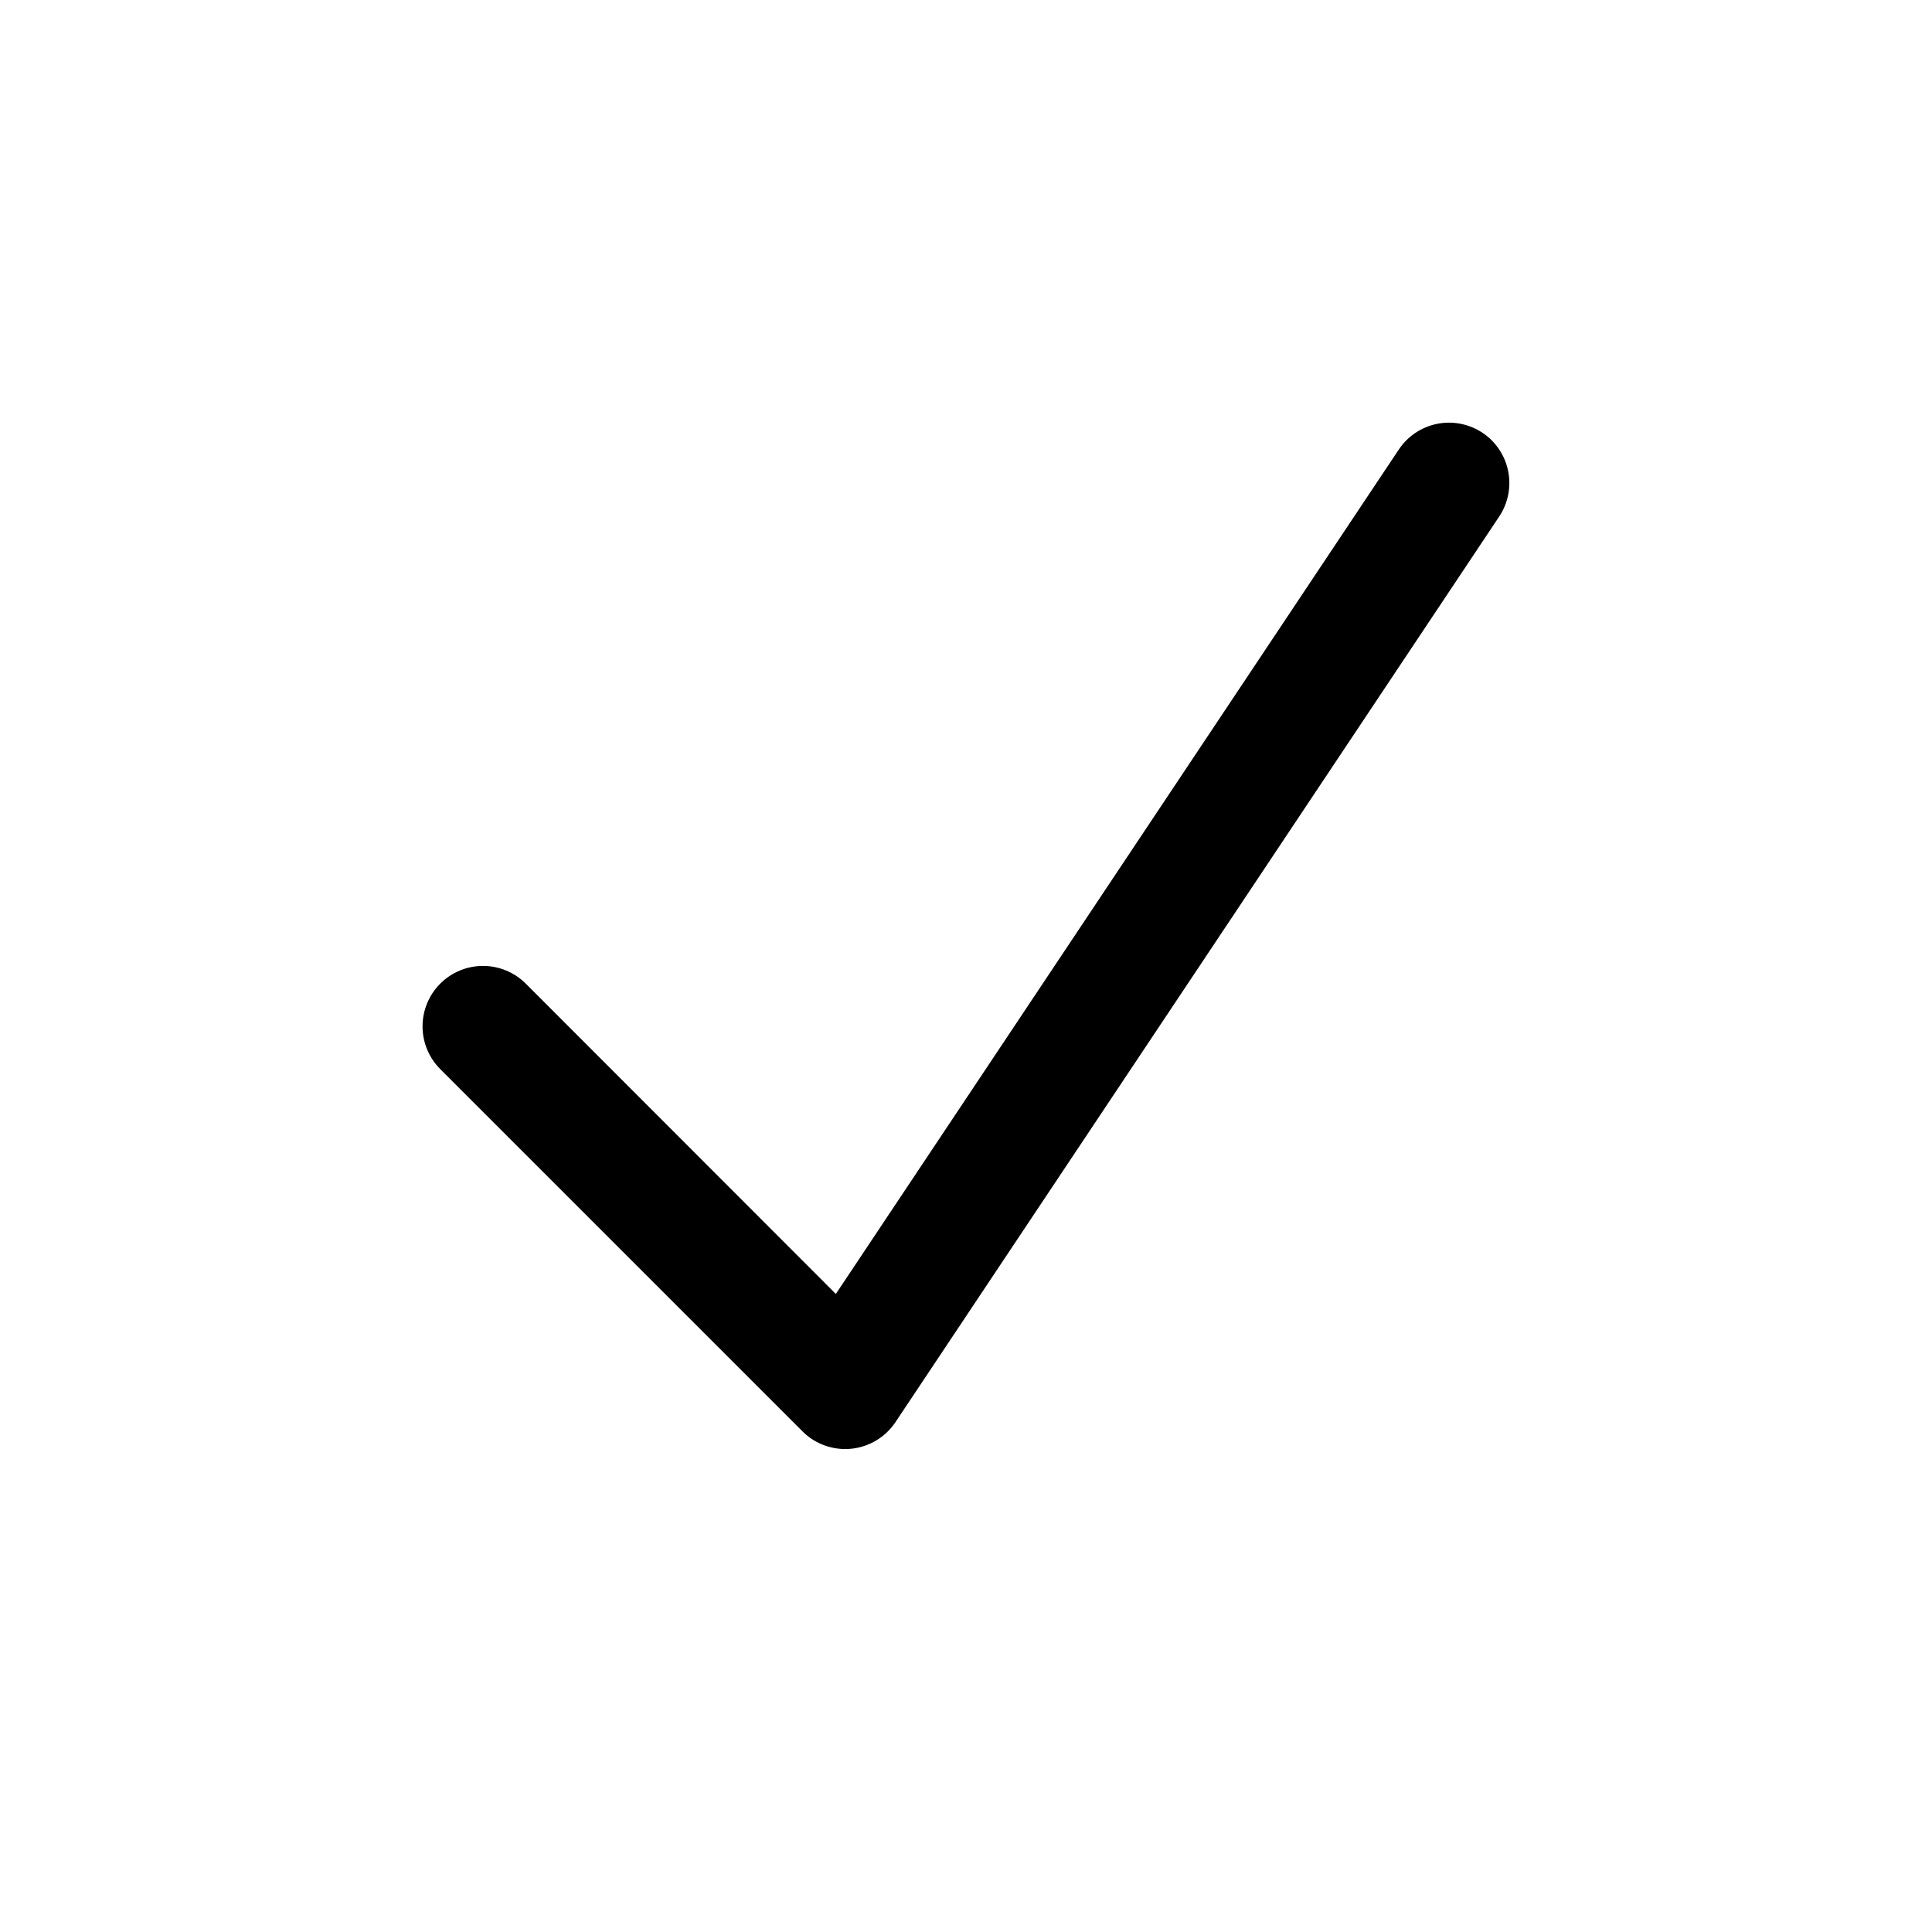
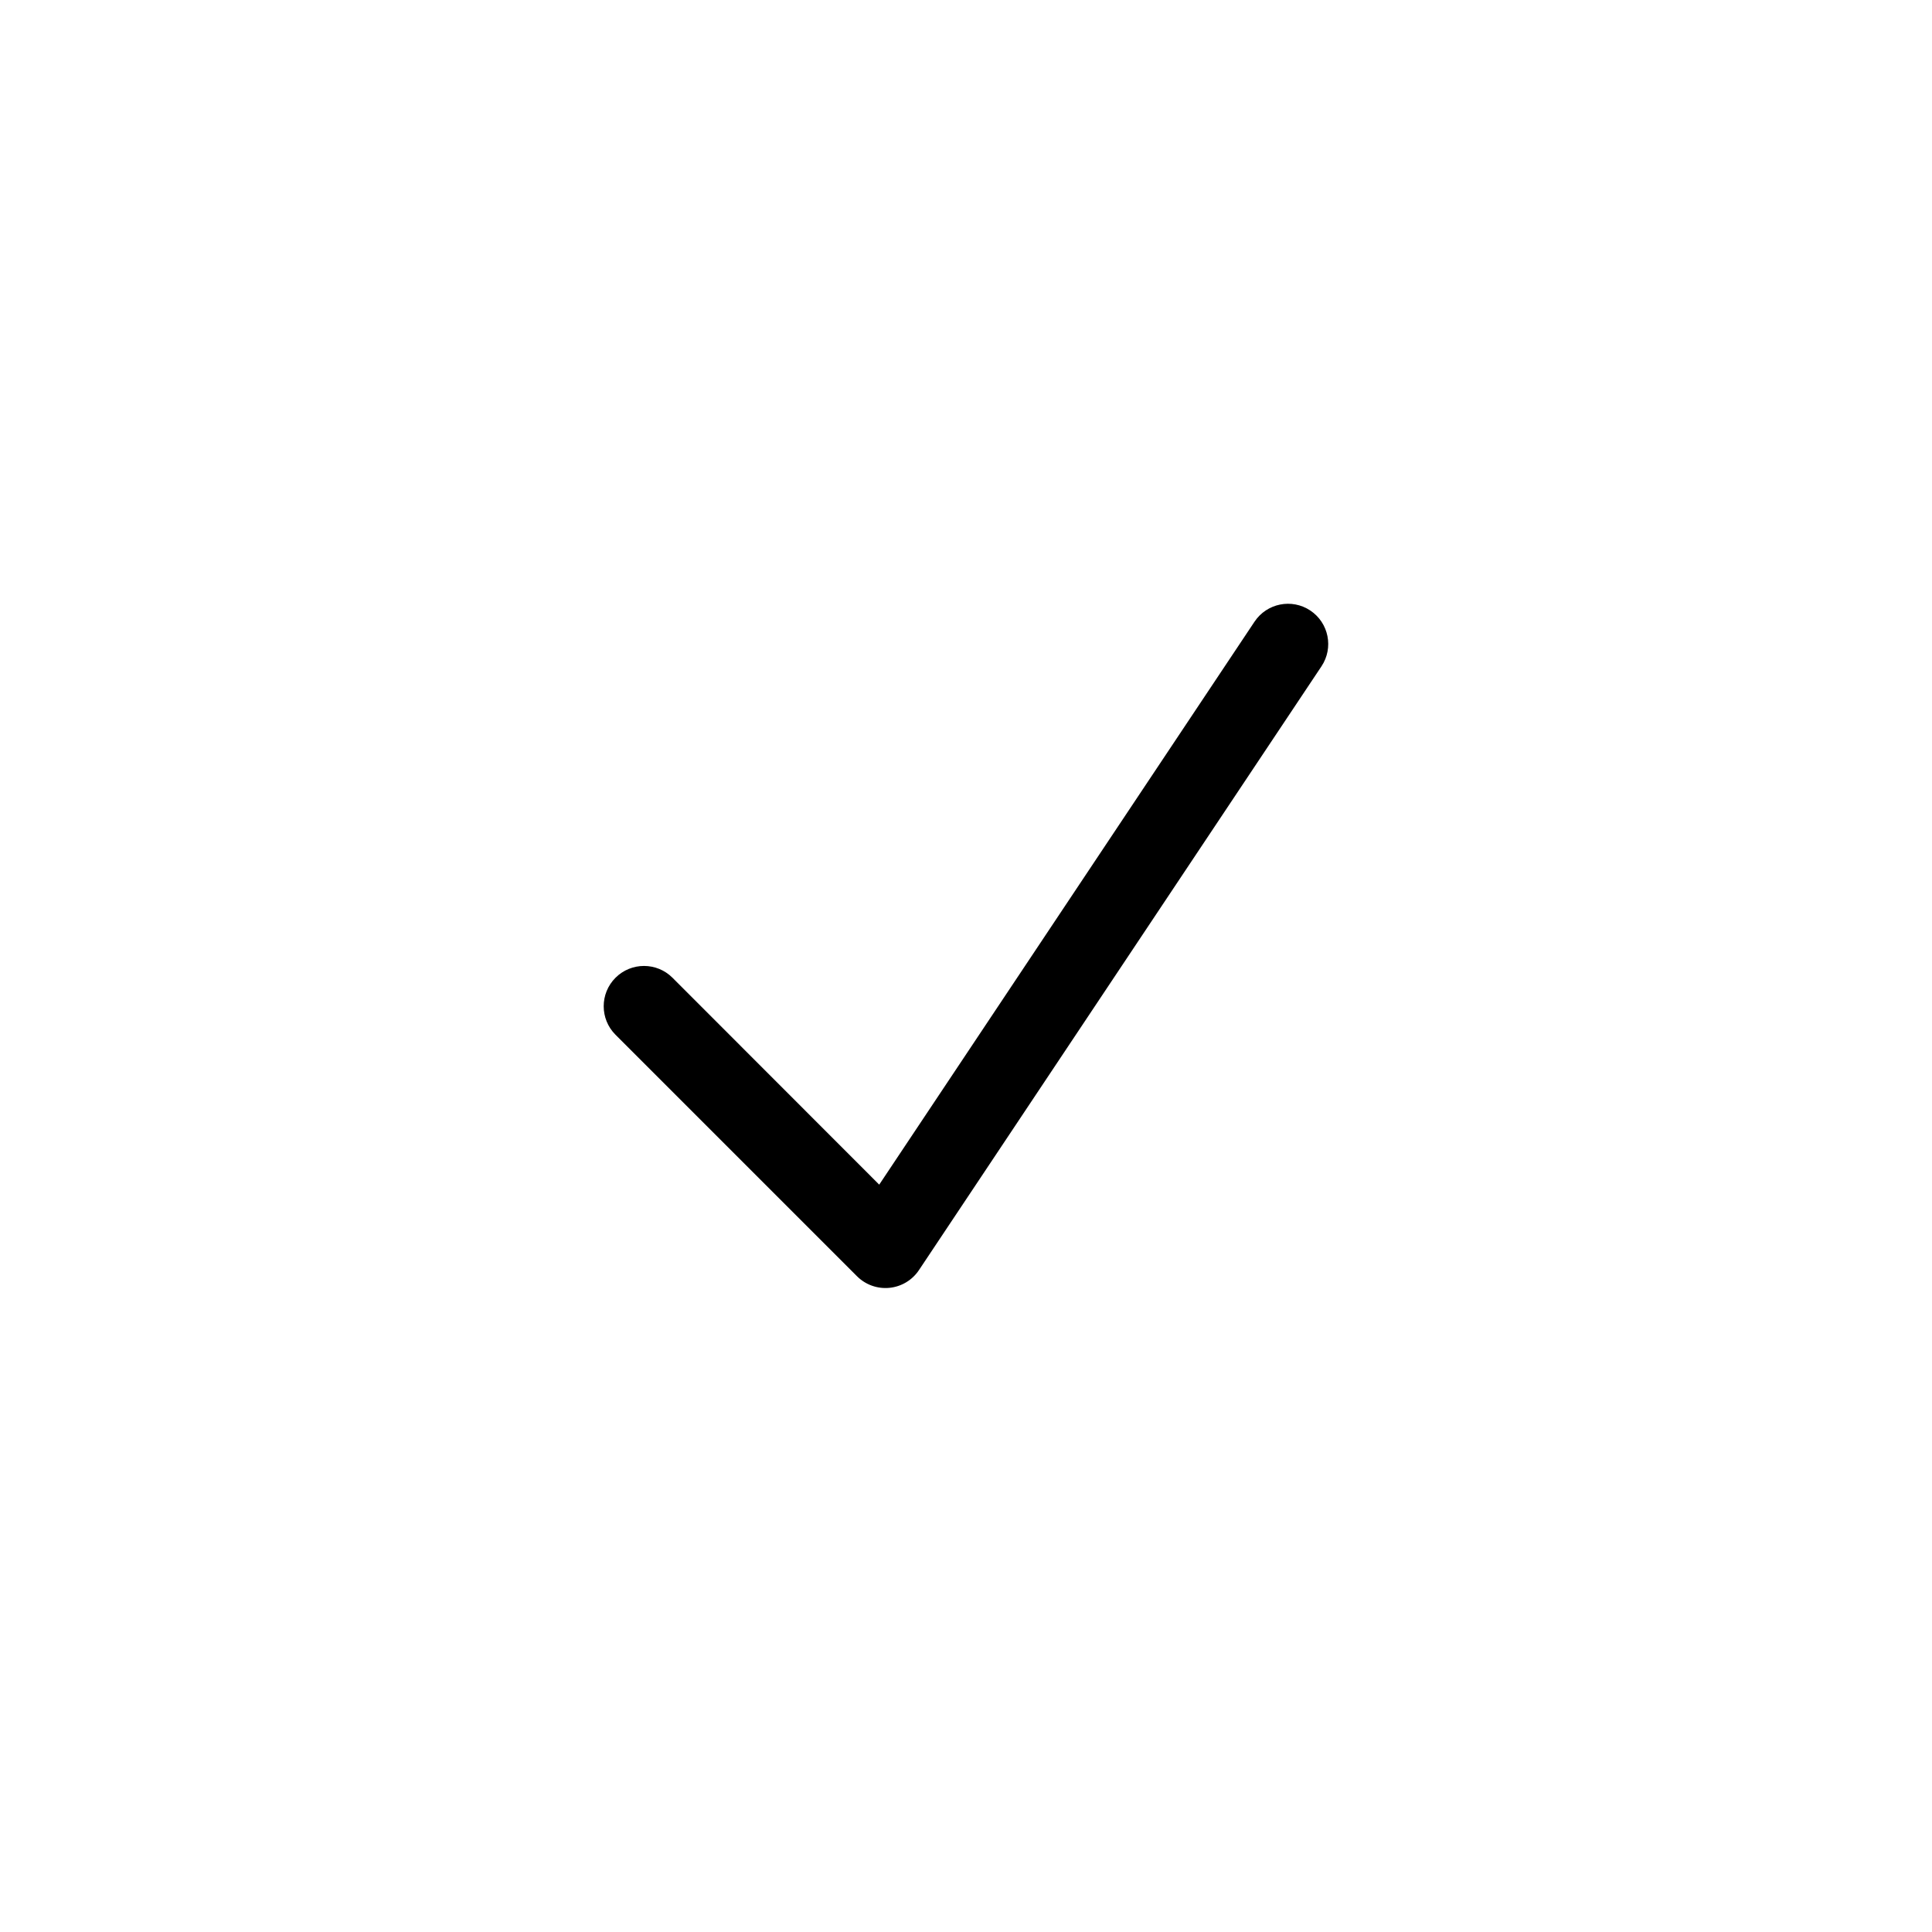
<svg xmlns="http://www.w3.org/2000/svg" width="24" height="24" viewBox="0 0 24 24" fill="none">
-   <path fill="currentColor" fill-rule="evenodd" d="M18.416 5.376C18.581 5.486 18.696 5.658 18.735 5.853C18.774 6.048 18.734 6.25 18.624 6.416L11.124 17.666C11.063 17.758 10.981 17.836 10.886 17.893C10.791 17.95 10.684 17.986 10.574 17.997C10.463 18.008 10.352 17.994 10.247 17.957C10.143 17.92 10.047 17.86 9.969 17.781L5.469 13.281C5.328 13.14 5.249 12.949 5.249 12.75C5.249 12.551 5.328 12.36 5.469 12.219C5.61 12.078 5.801 11.999 6 11.999C6.199 11.999 6.39 12.078 6.531 12.219L10.383 16.074L17.376 5.585C17.486 5.419 17.658 5.304 17.853 5.265C18.047 5.226 18.25 5.266 18.416 5.376Z" clip-rule="evenodd" />
+   <path fill="currentColor" fill-rule="evenodd" d="M16.277 7.584a.5.5 0 0 1 .139.693l-5 7.5a.5.5 0 0 1-.77.077l-3-3a.5.5 0 1 1 .708-.708l2.568 2.57 4.662-6.993a.5.5 0 0 1 .693-.139Z" clip-rule="evenodd" />
</svg>
